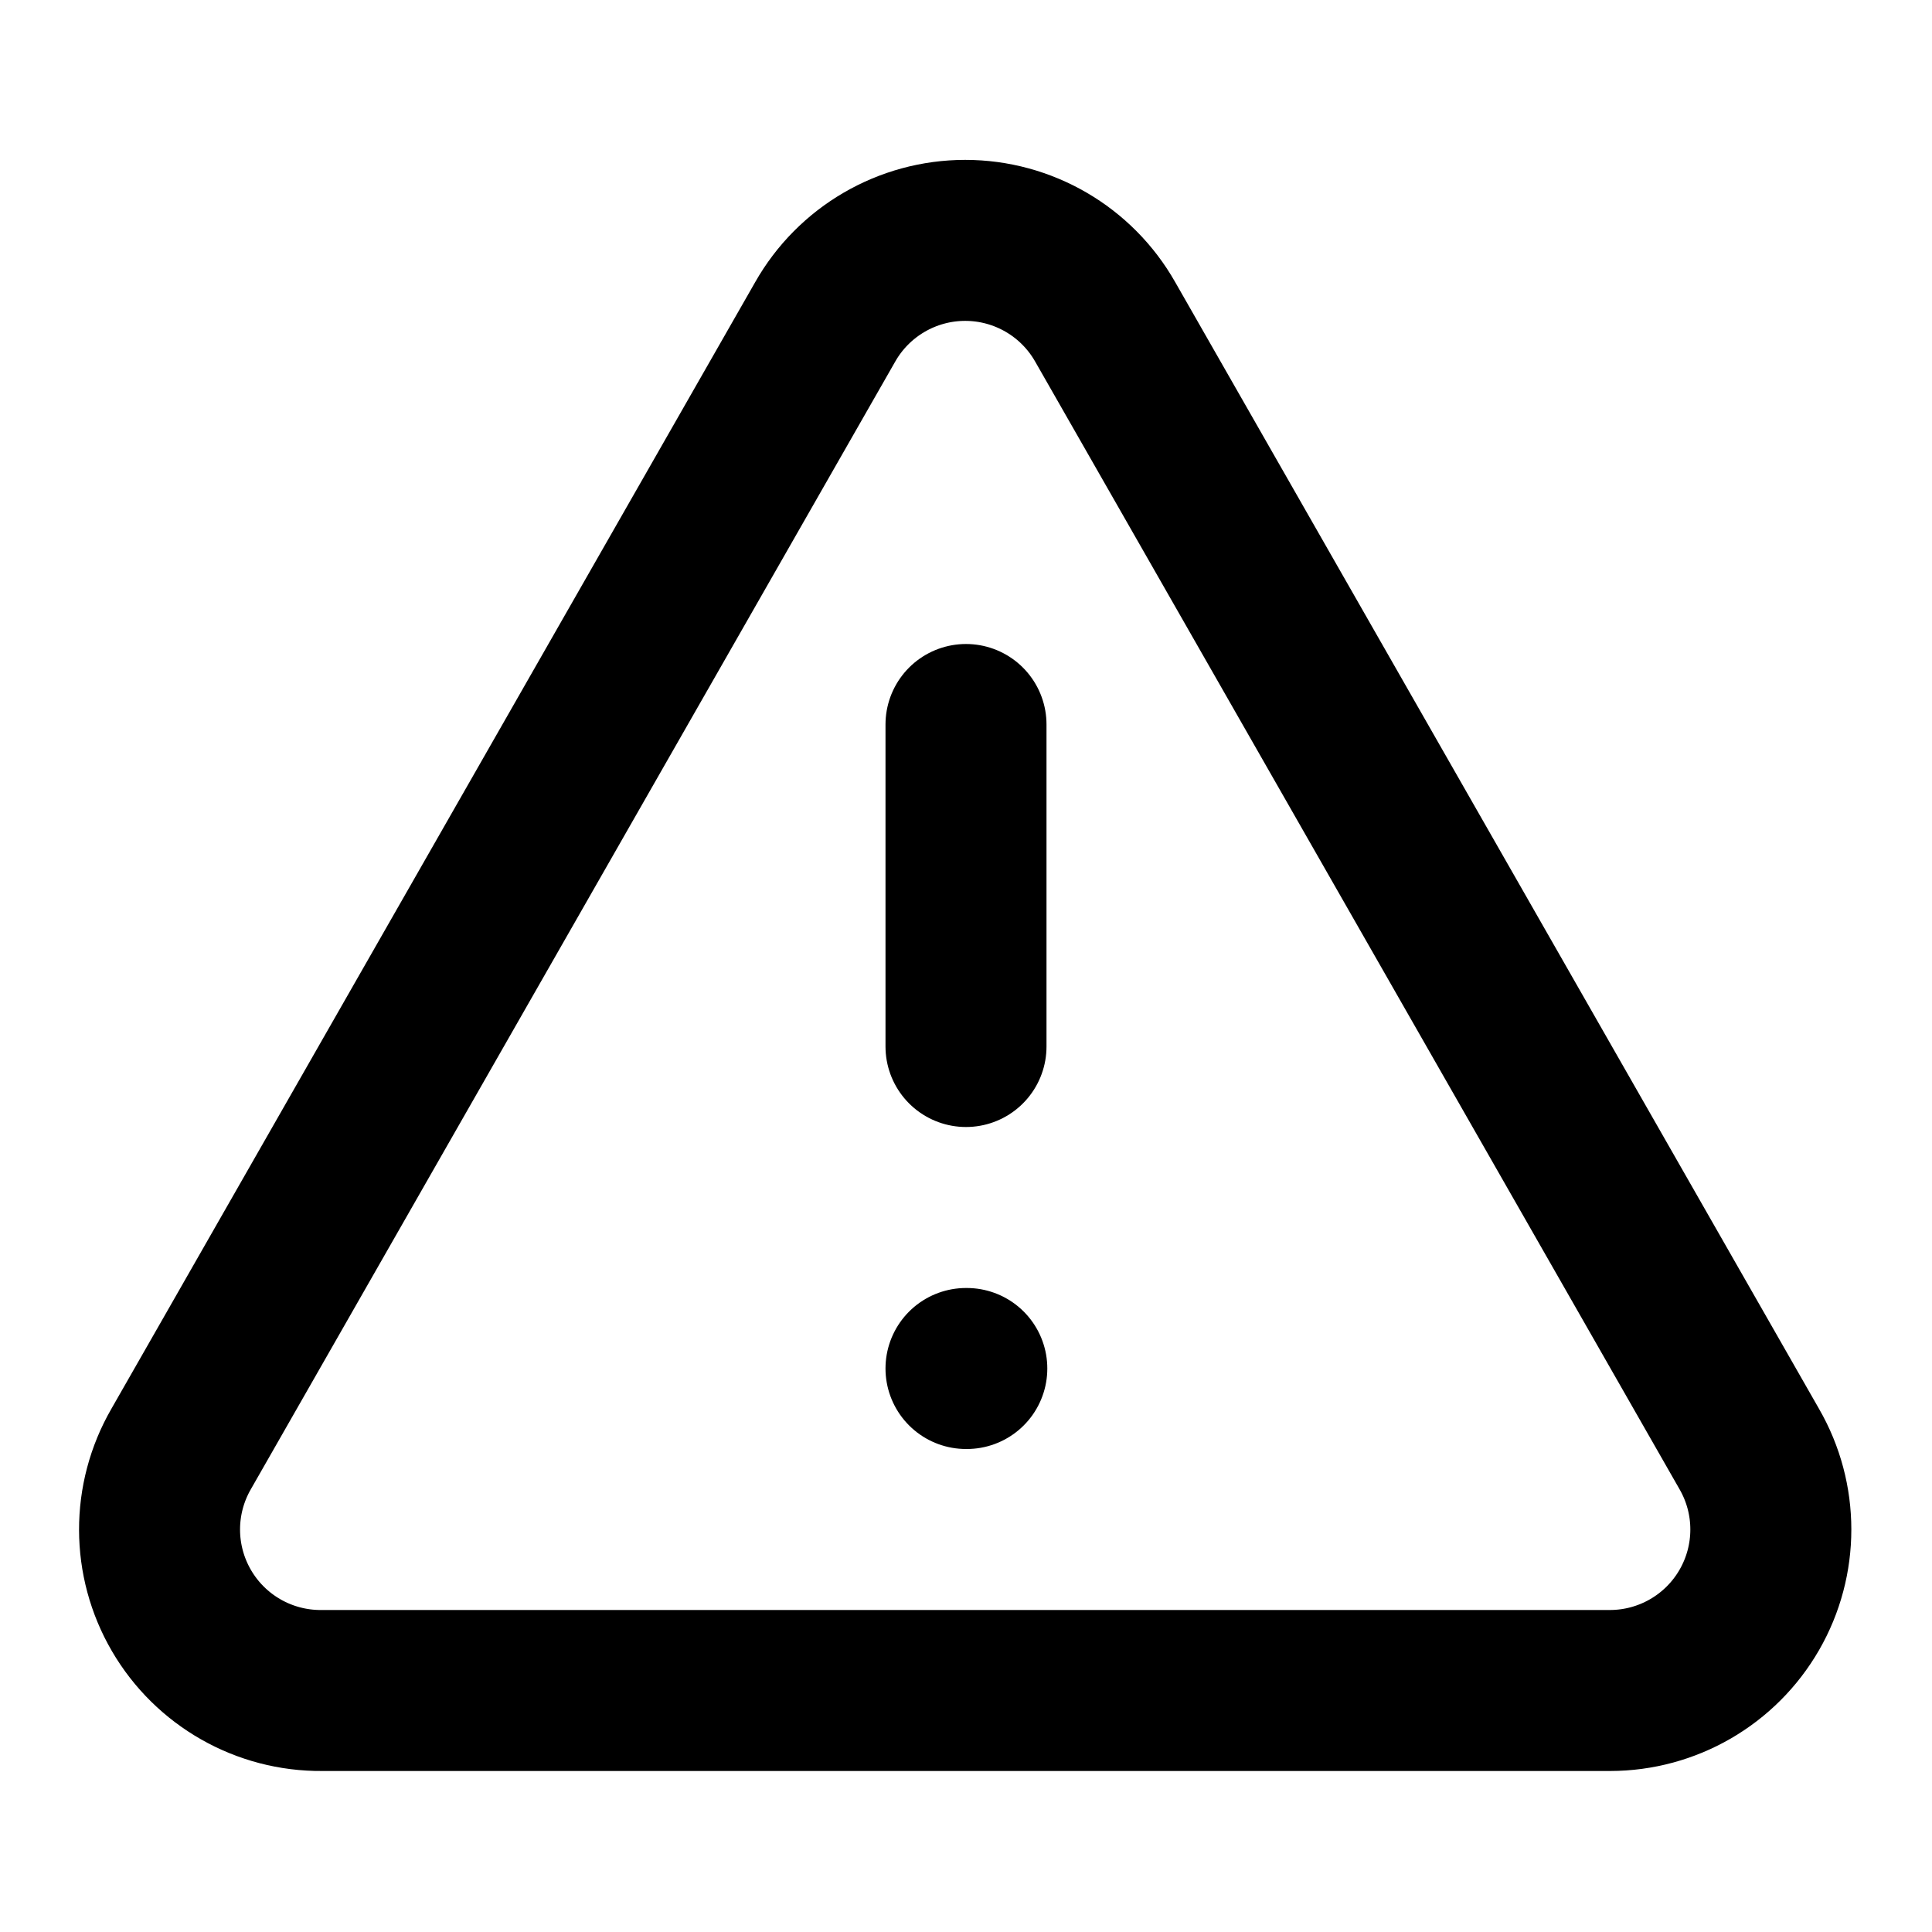
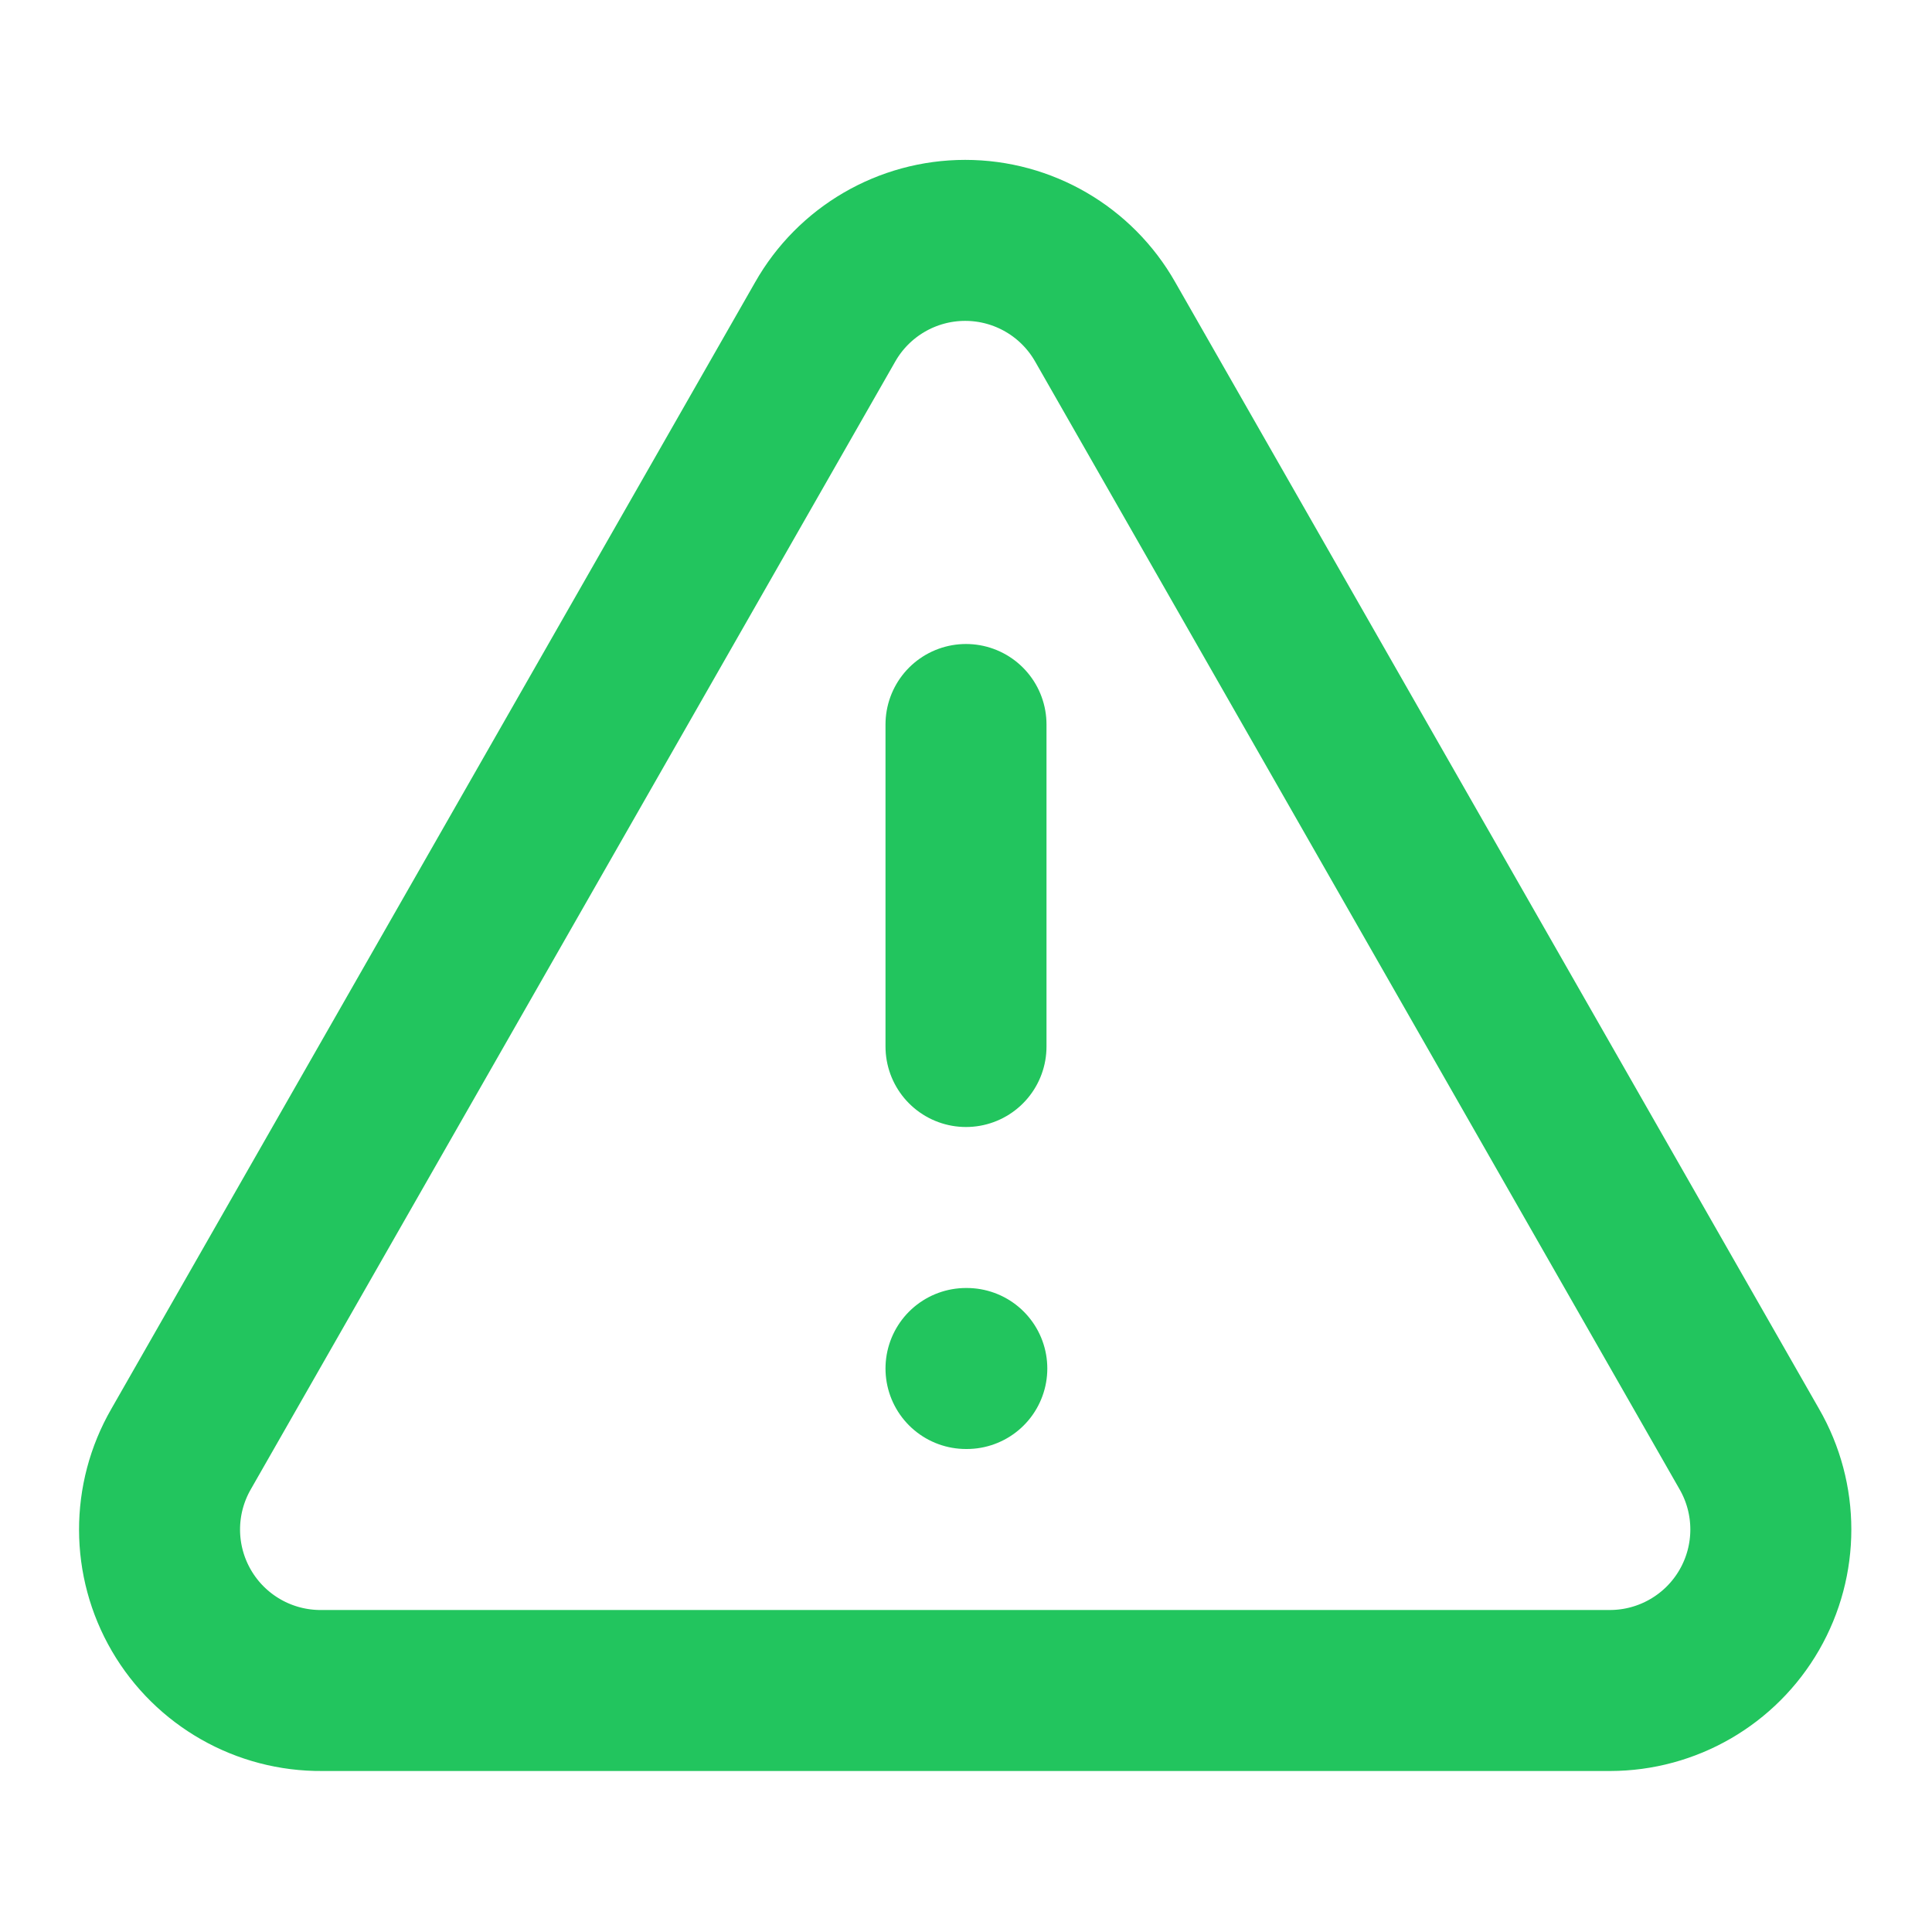
- <svg xmlns="http://www.w3.org/2000/svg" width="24" height="24" viewBox="0 0 24 24" fill="none" stroke="currentColor" stroke-width="2" stroke-linecap="round" stroke-linejoin="round" class="lucide lucide-triangle-alert preview-icon">
+ <svg xmlns="http://www.w3.org/2000/svg" width="24" height="24" viewBox="0 0 24 24" fill="none" stroke="#22C55E" stroke-width="2" stroke-linecap="round" stroke-linejoin="round" class="lucide lucide-triangle-alert preview-icon">
  <path d="m21.73 18-8-14a2 2 0 0 0-3.48 0l-8 14A2 2 0 0 0 4 21h16a2 2 0 0 0 1.73-3" />
  <path d="M12 9v4" />
  <path d="M12 17h.01" />
</svg>
